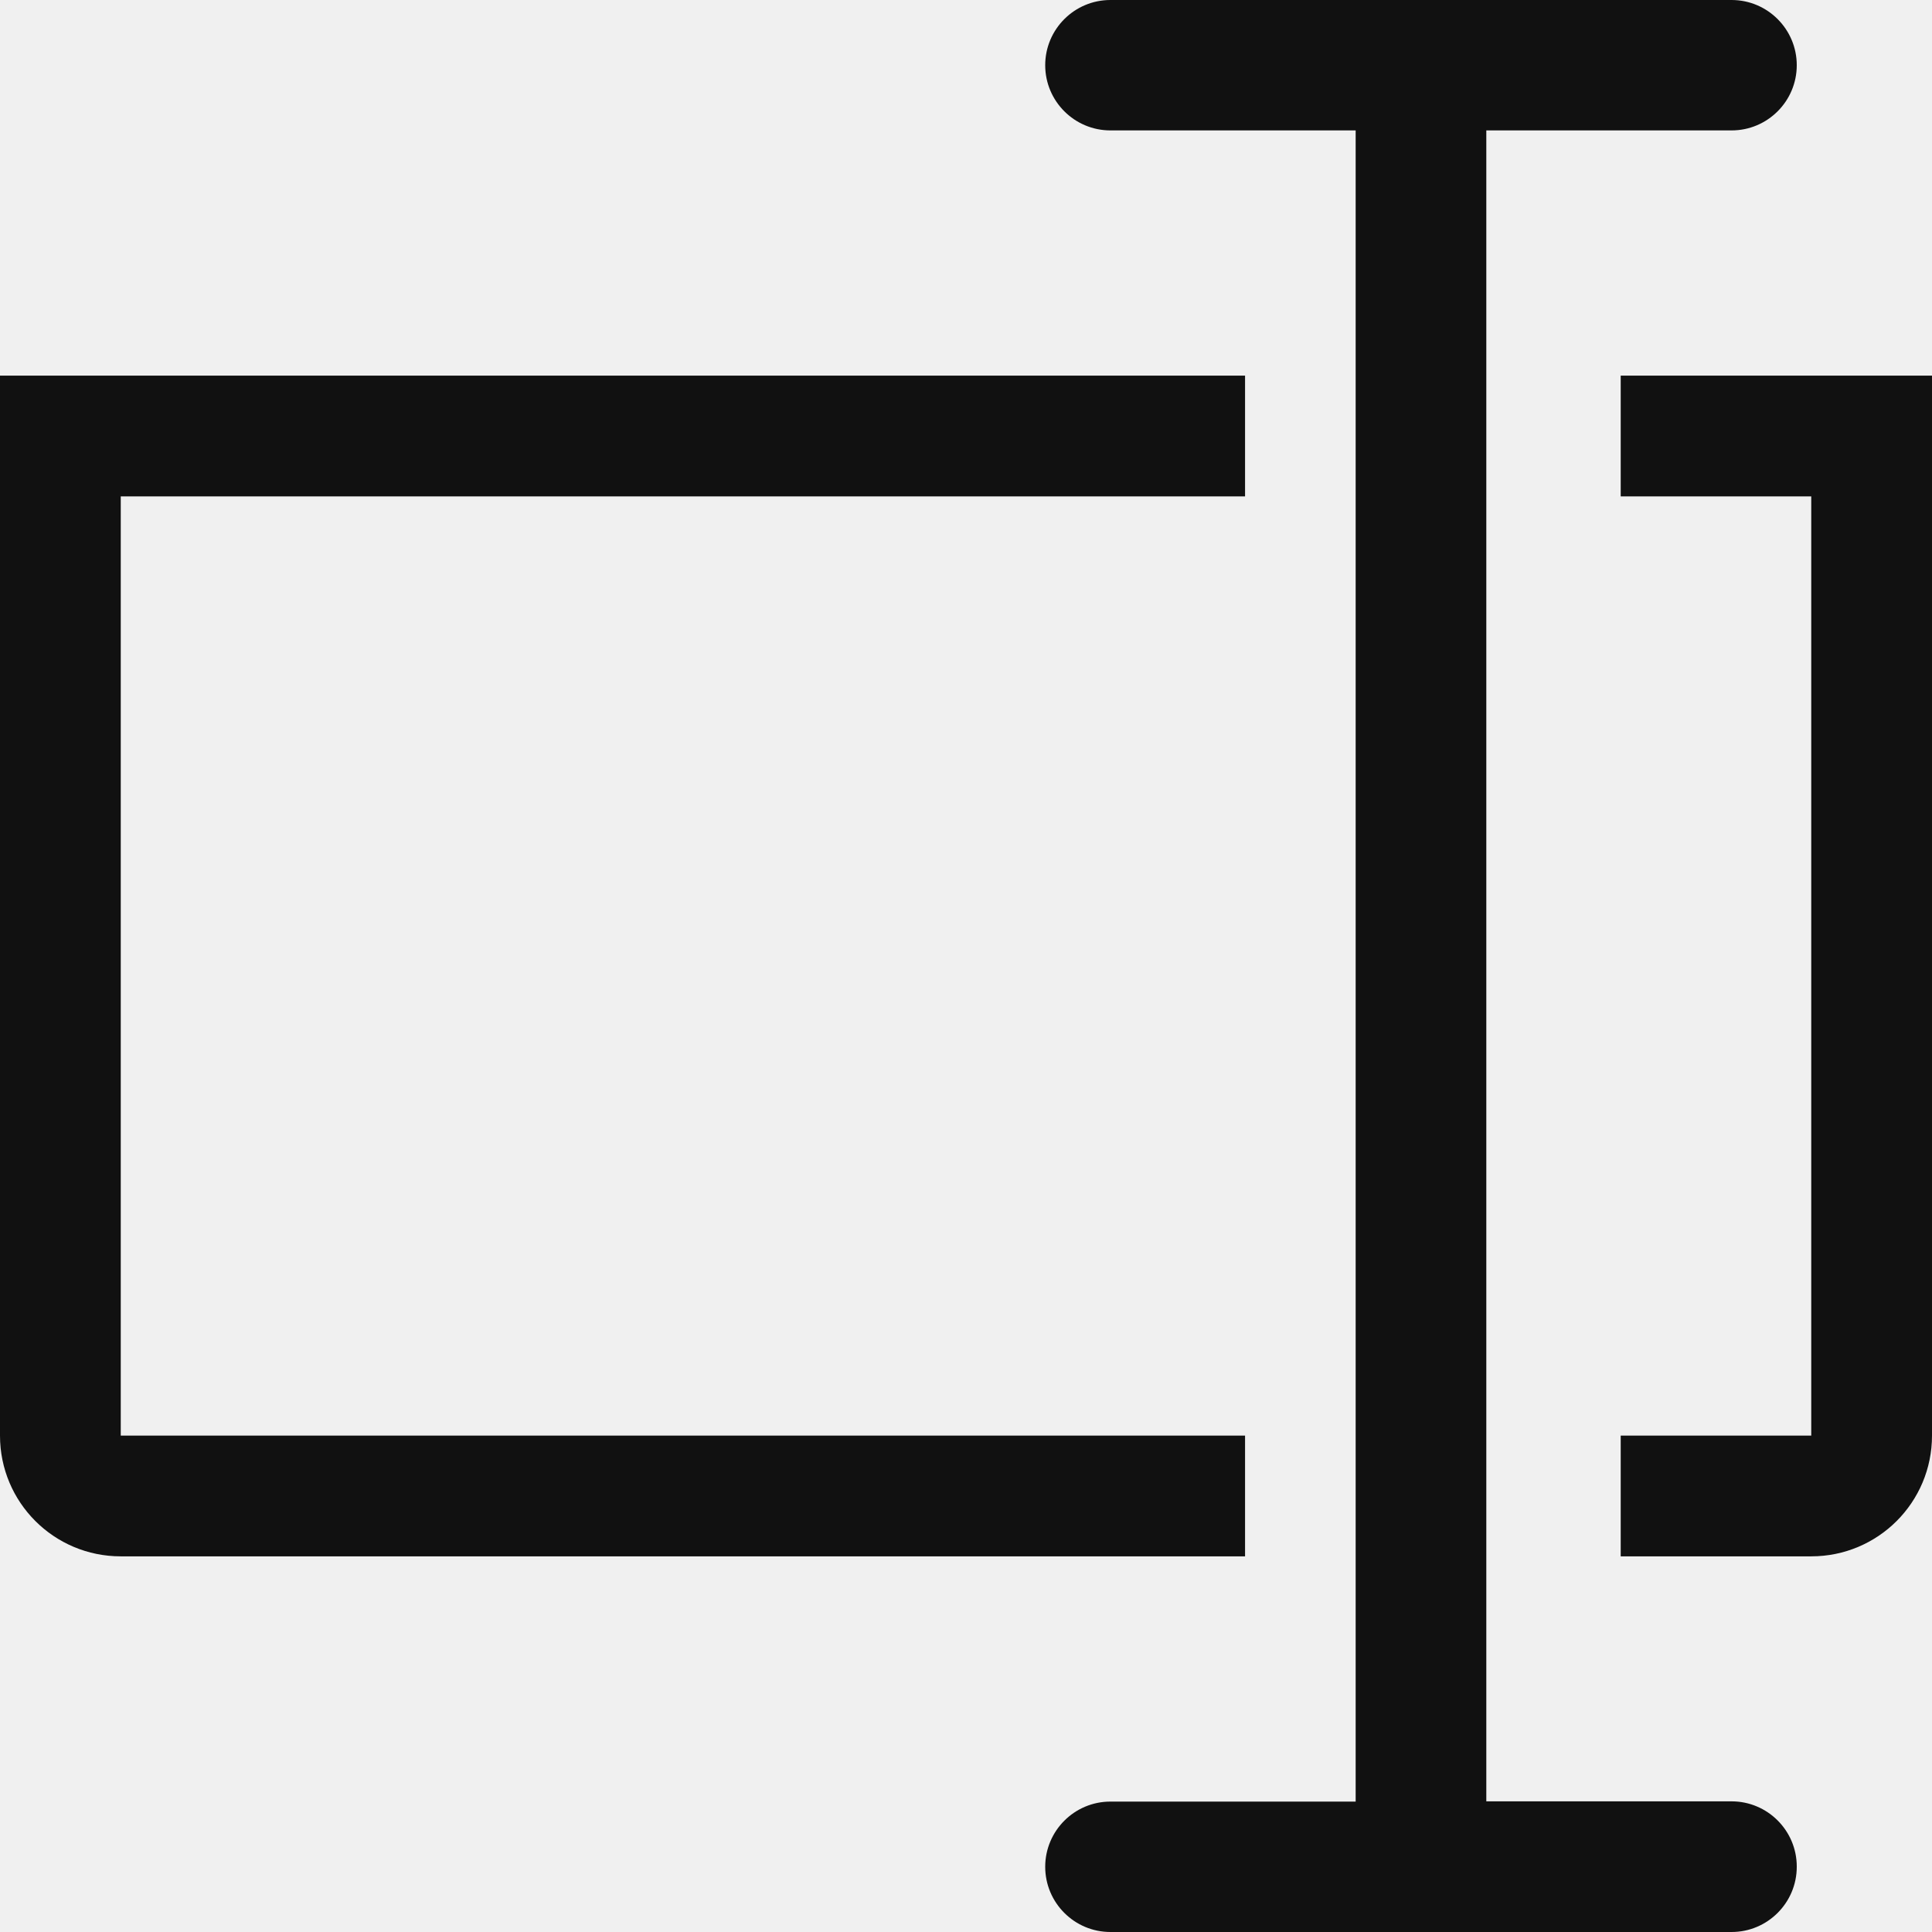
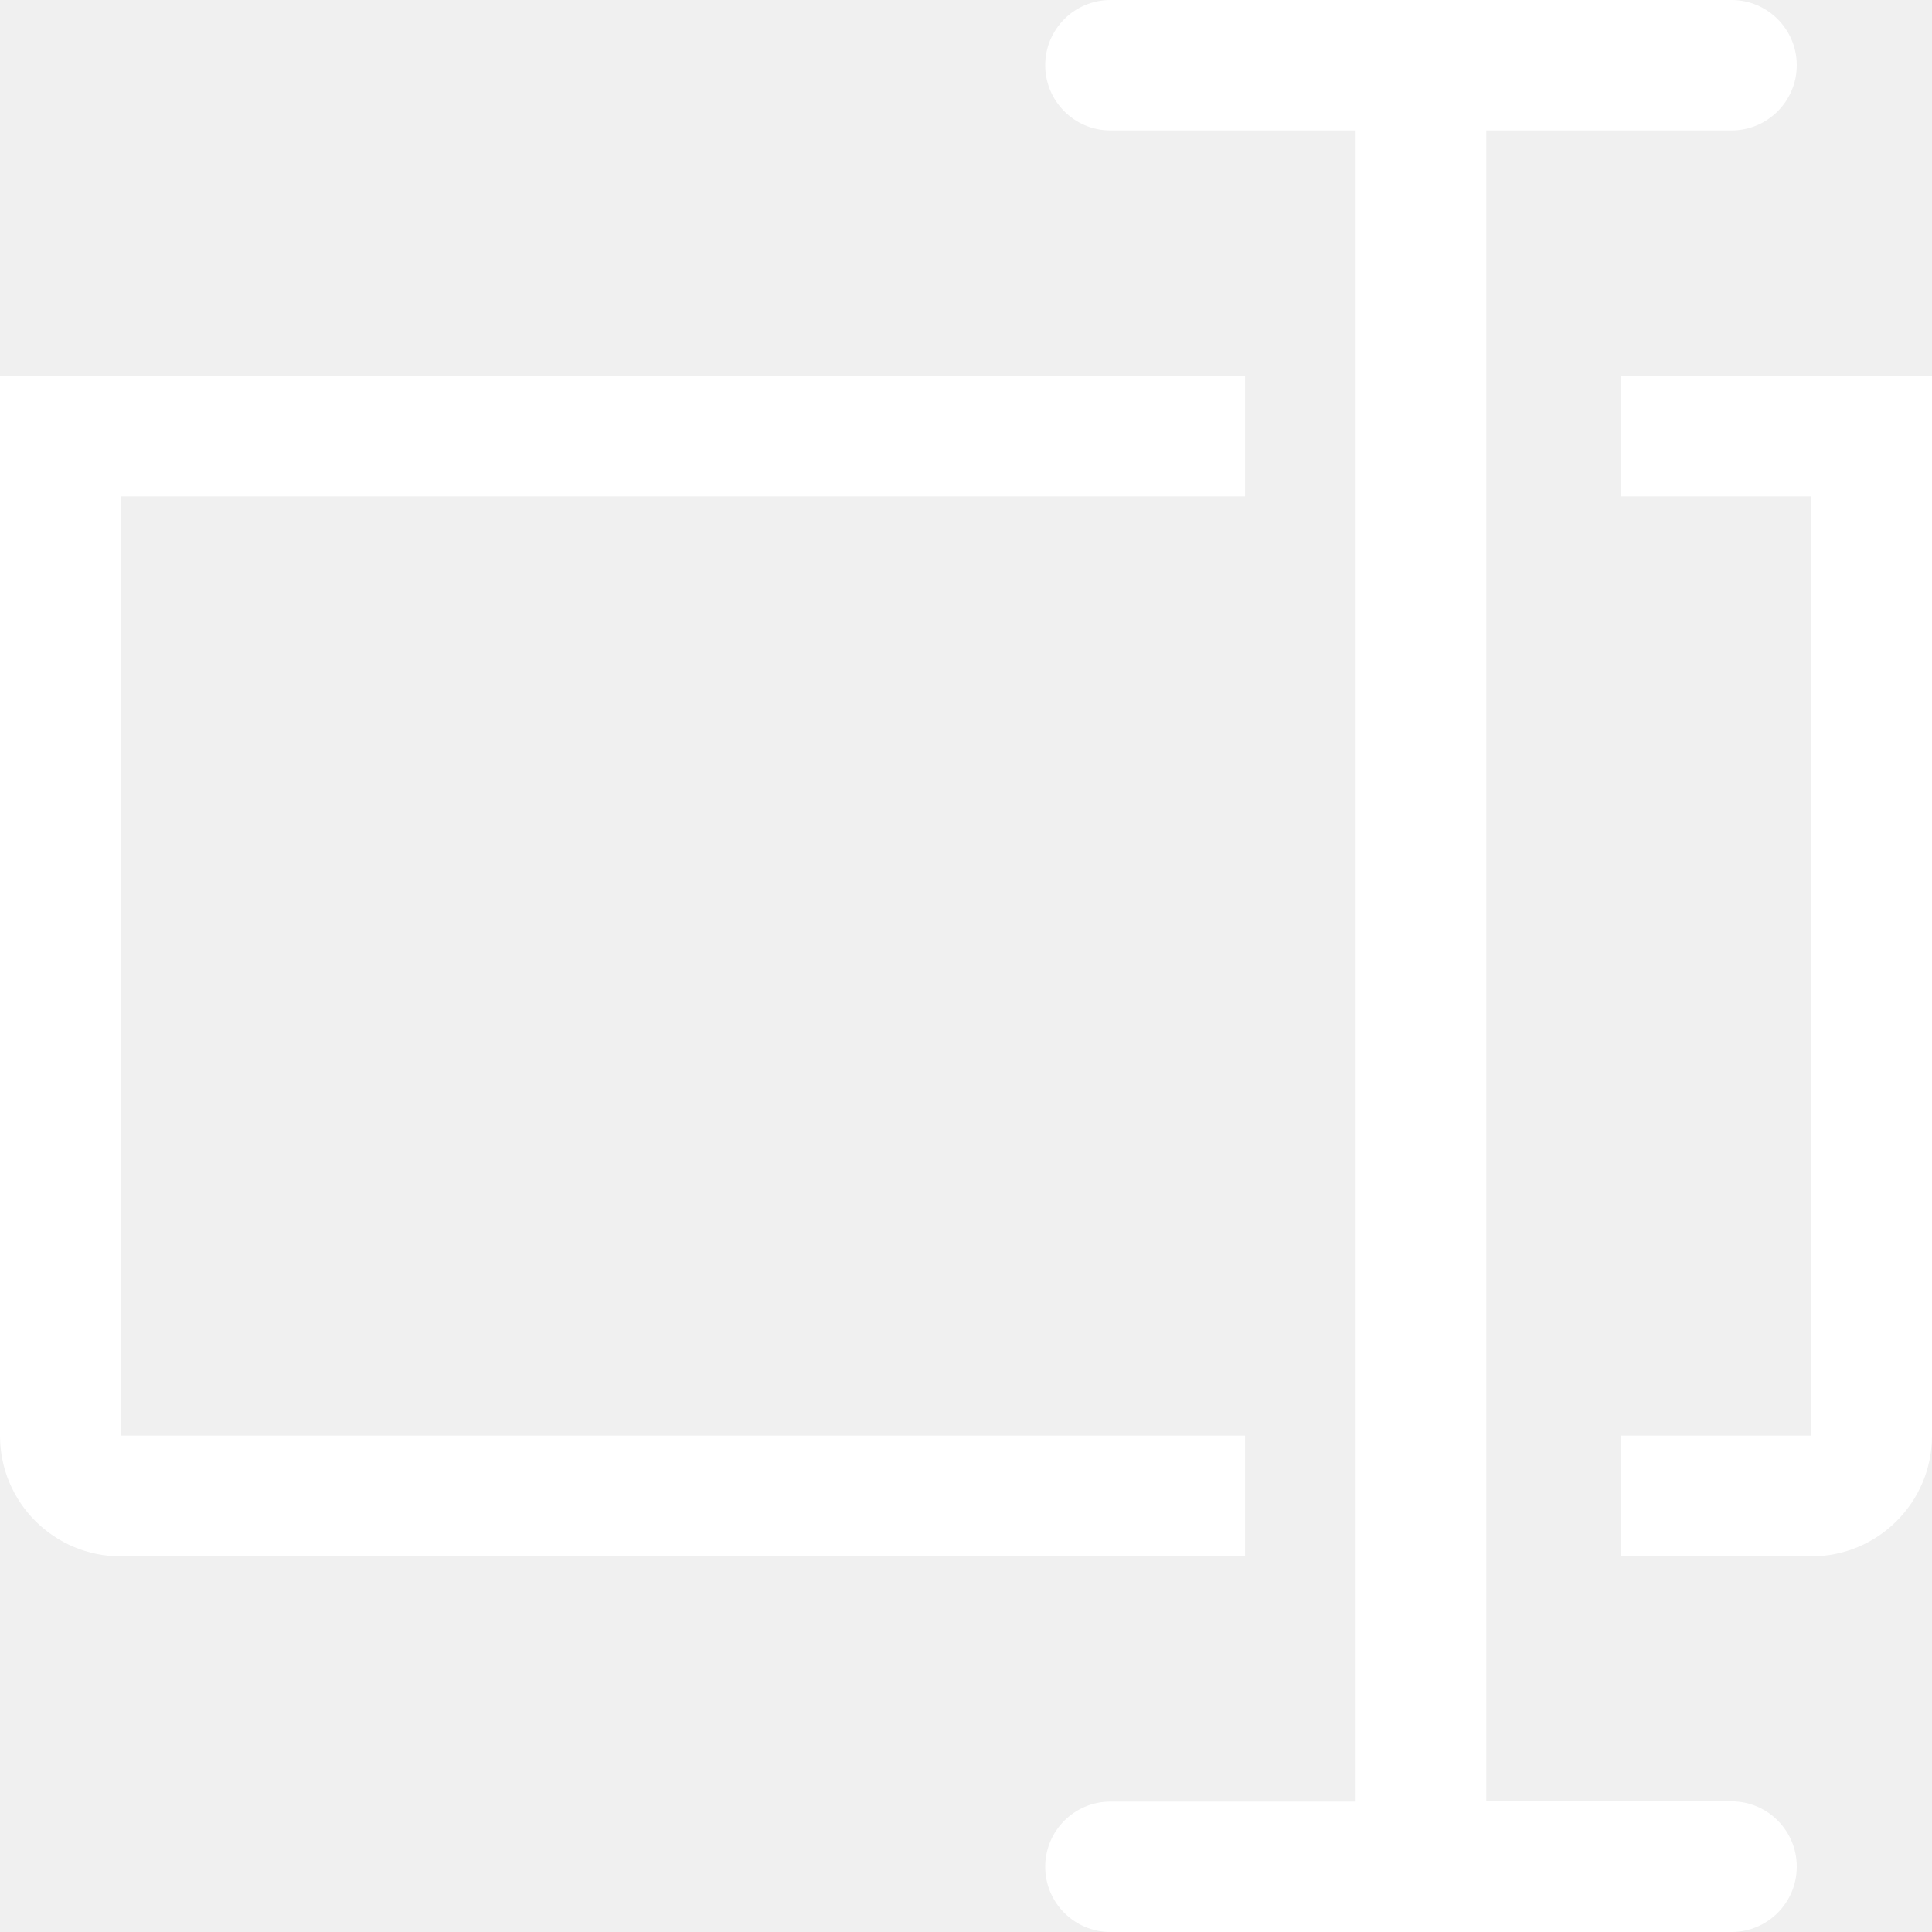
<svg xmlns="http://www.w3.org/2000/svg" width="16" height="16" viewBox="0 0 16 16" fill="none">
-   <path d="M14.88 15.46C14.88 15.758 14.638 16 14.34 16H9.196C8.898 16 8.656 15.758 8.656 15.46C8.656 15.162 8.898 14.92 9.196 14.92H11.227V1.08H9.196C8.898 1.08 8.656 0.838 8.656 0.54C8.656 0.242 8.898 0 9.196 0H14.34C14.638 0 14.88 0.242 14.88 0.54C14.88 0.838 14.638 1.08 14.34 1.08H12.309V14.918H14.34C14.638 14.918 14.88 15.16 14.88 15.458V15.46ZM1 11.889V4.111H10.311V3.111H0V11.889C0 12.442 0.447 12.889 1 12.889H10.311V11.889H1ZM13.422 3.111V4.111H15V11.889H13.422V12.889H15C15.553 12.889 16 12.442 16 11.889V3.111H13.422Z" fill="#111111" />
+   <path d="M14.88 15.46C14.88 15.758 14.638 16 14.34 16H9.196C8.898 16 8.656 15.758 8.656 15.46C8.656 15.162 8.898 14.92 9.196 14.92H11.227V1.08H9.196C8.898 1.08 8.656 0.838 8.656 0.54C8.656 0.242 8.898 0 9.196 0H14.34C14.638 0 14.88 0.242 14.88 0.54C14.88 0.838 14.638 1.08 14.34 1.08H12.309V14.918H14.34C14.638 14.918 14.88 15.16 14.88 15.458V15.46ZM1 11.889V4.111H10.311V3.111H0V11.889C0 12.442 0.447 12.889 1 12.889H10.311V11.889H1ZM13.422 3.111V4.111H15V11.889H13.422V12.889H15C15.553 12.889 16 12.442 16 11.889V3.111H13.422Z" fill="#fff" />
</svg>
